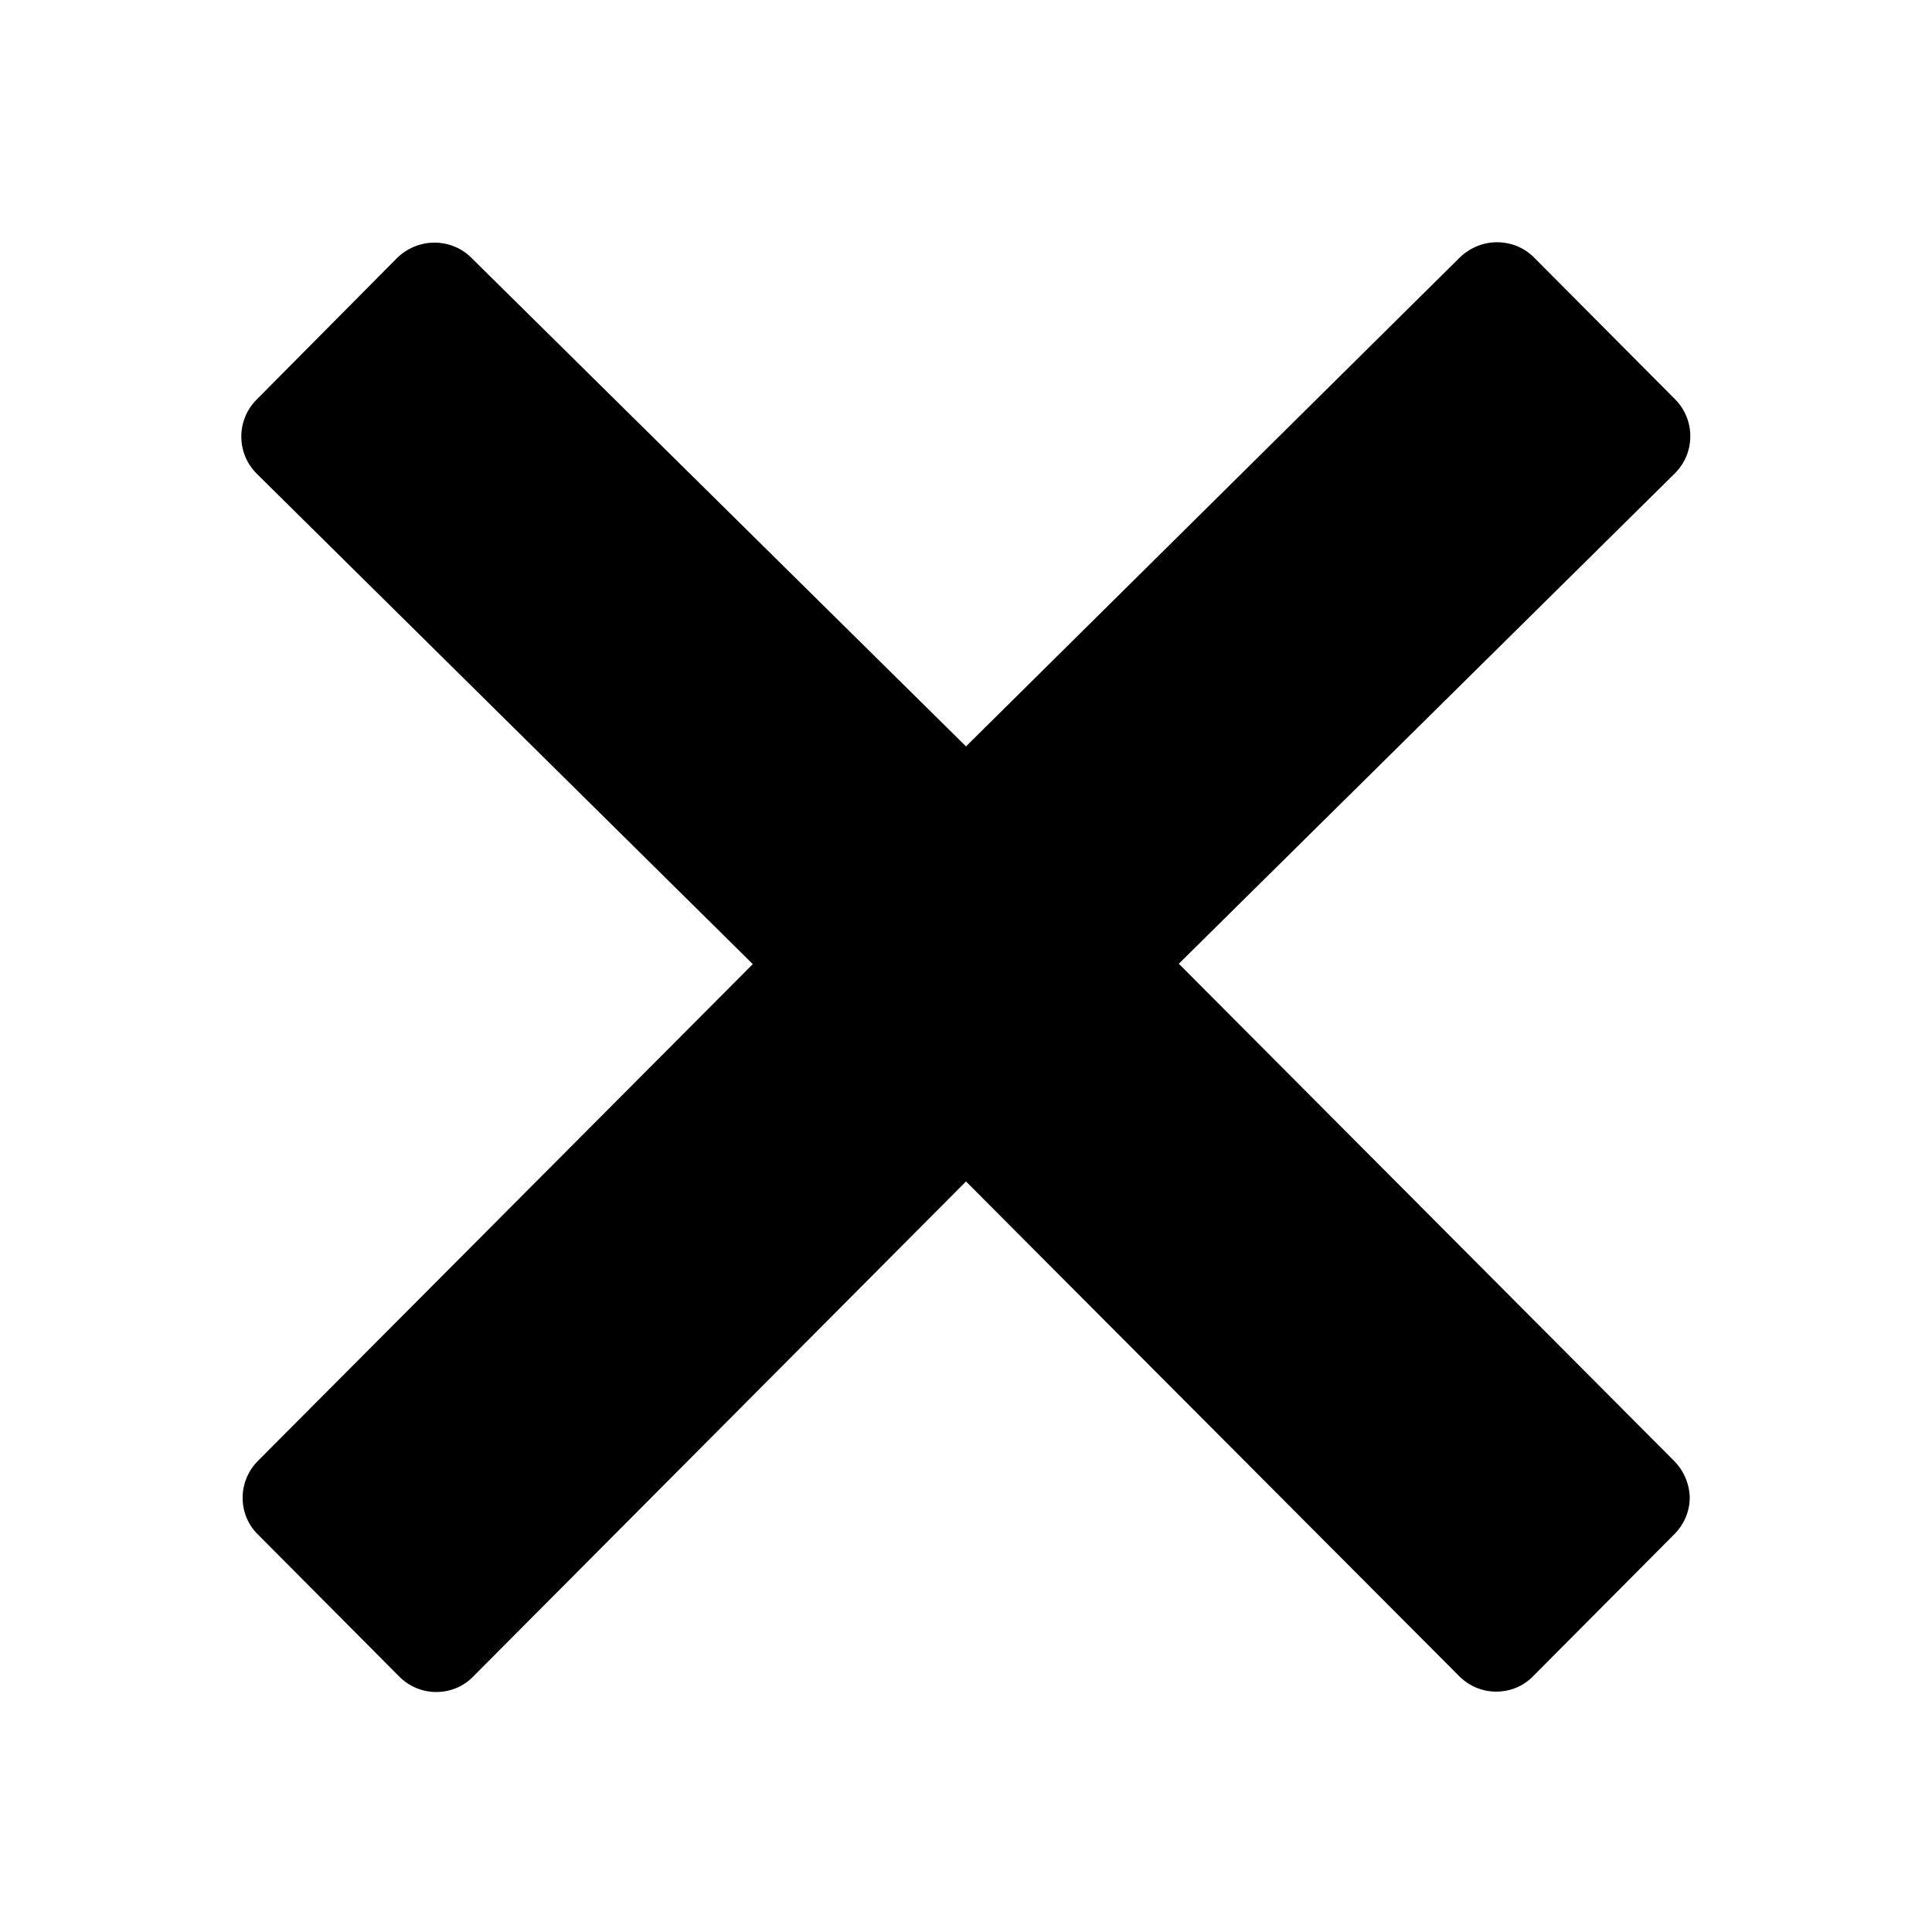
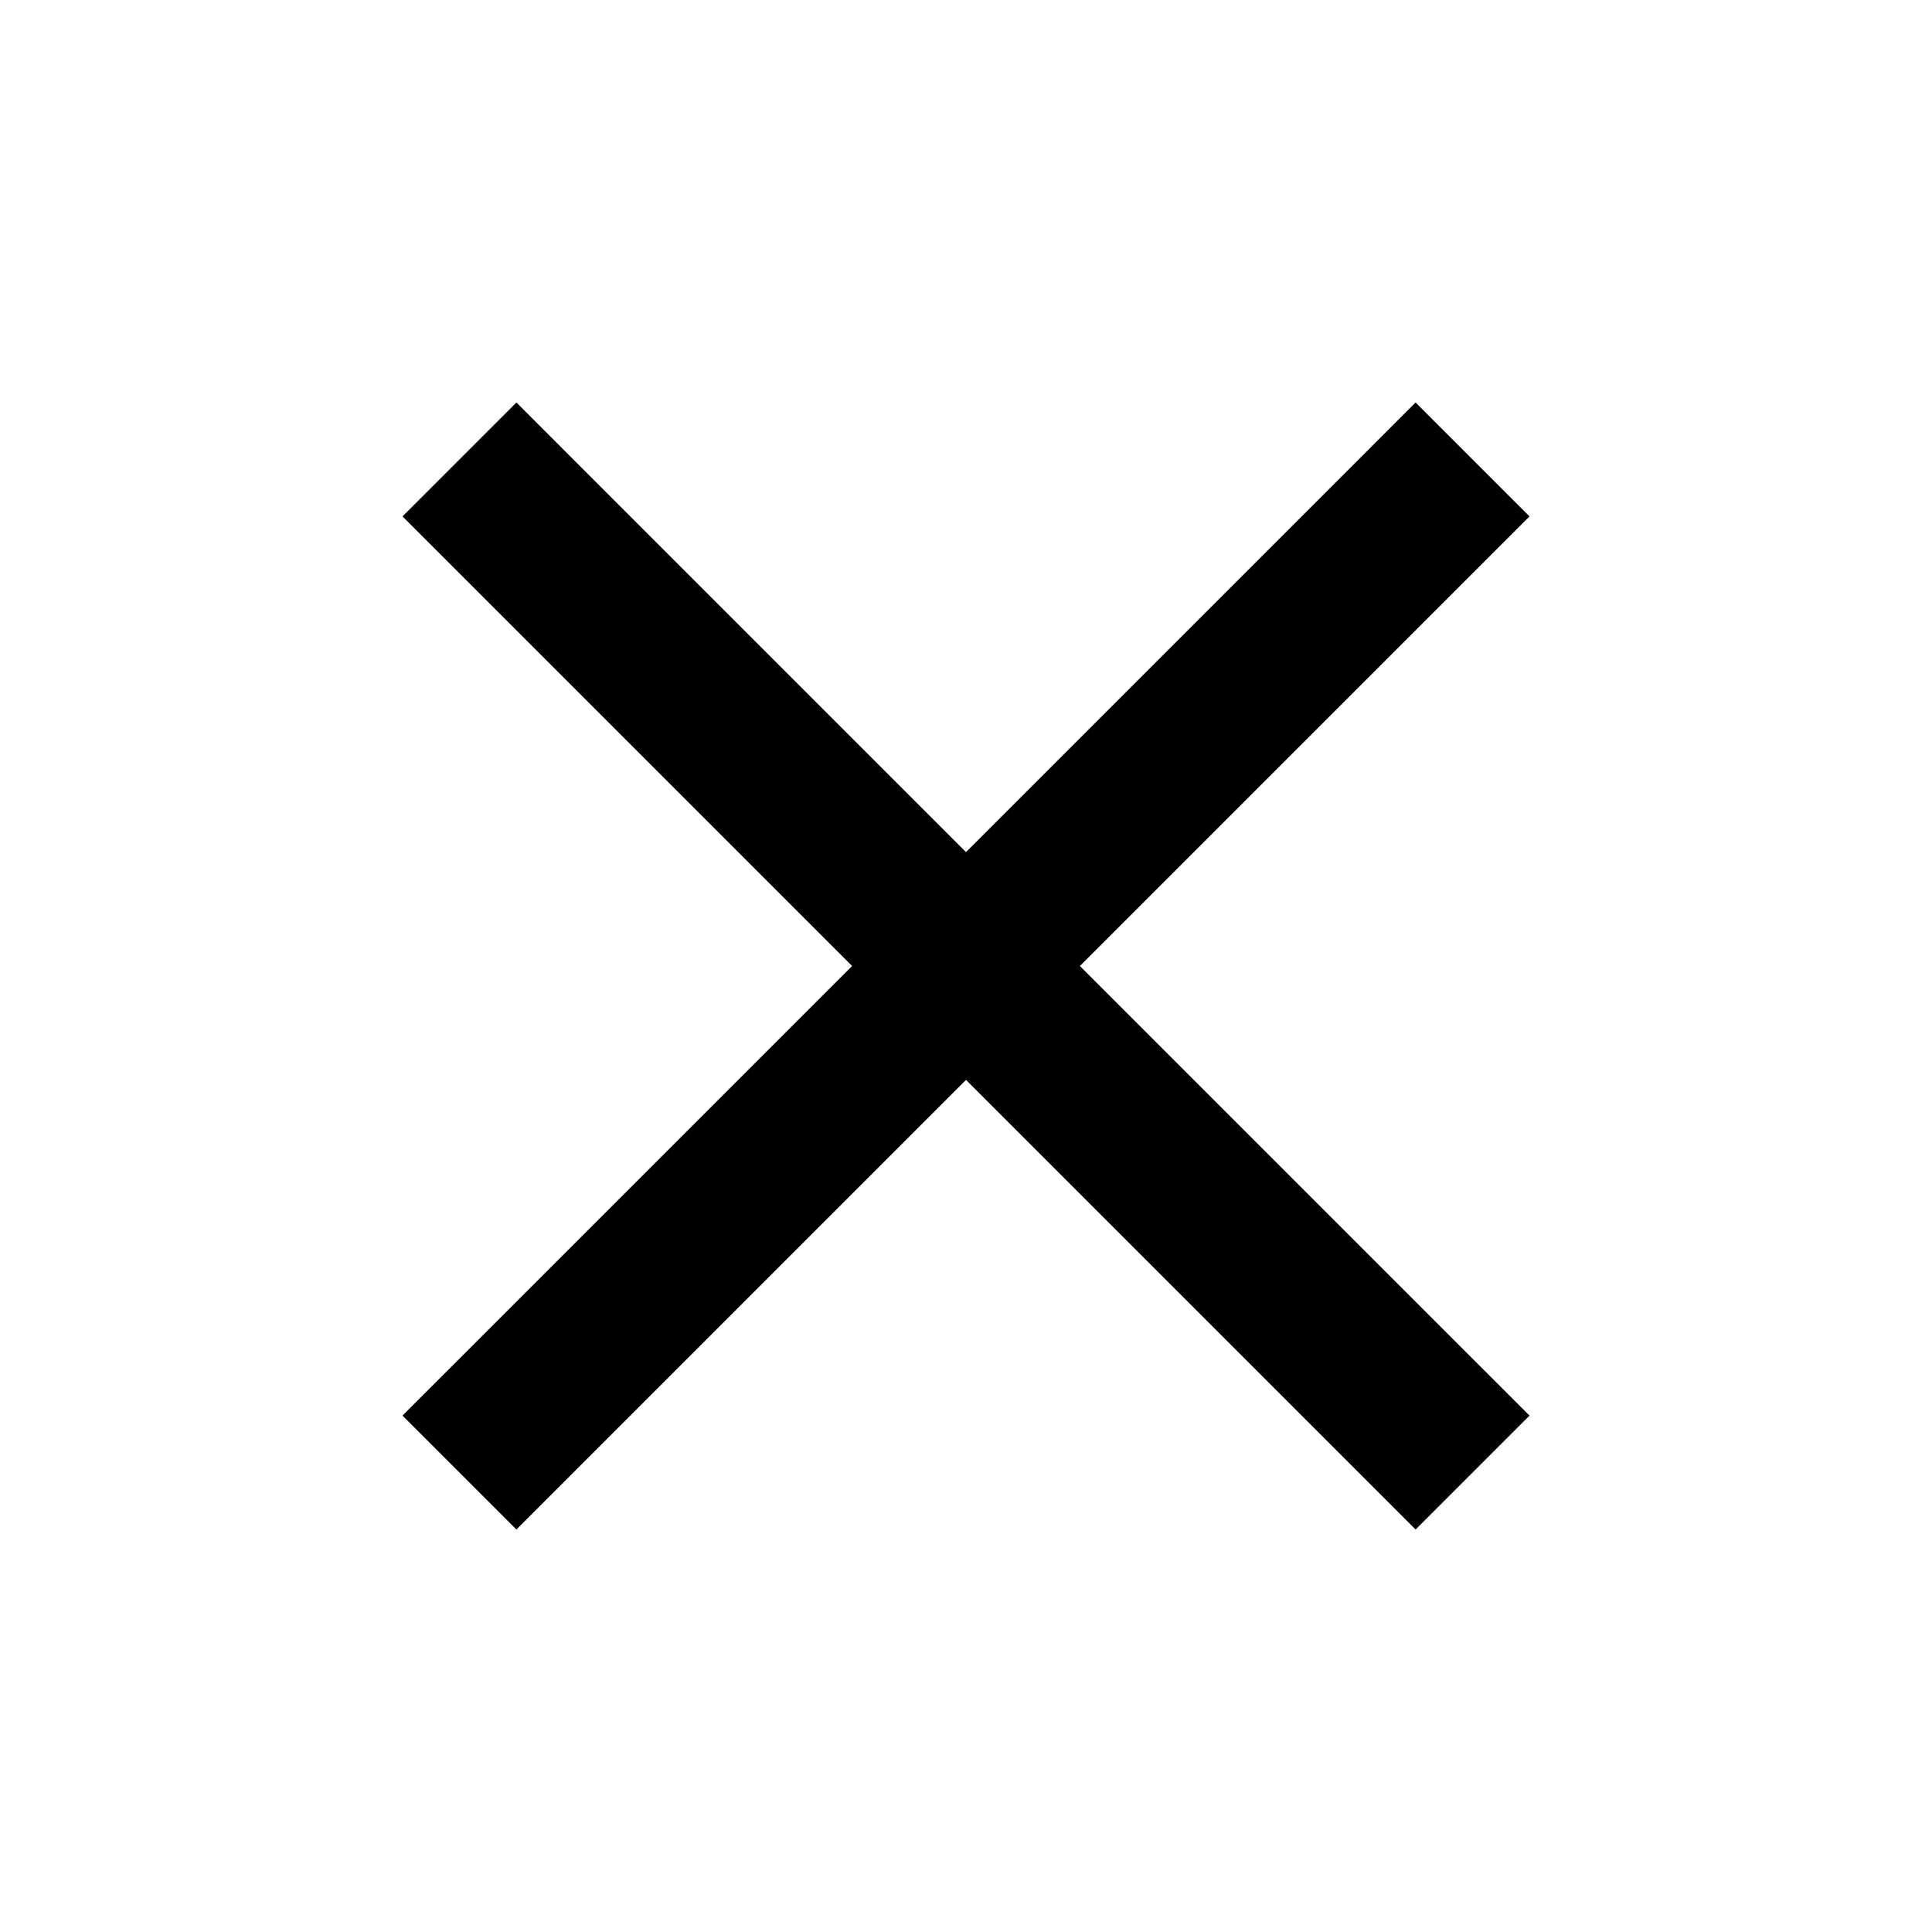
- <svg xmlns="http://www.w3.org/2000/svg" height="512px" id="Layer_1" style="enable-background:new 0 0 512 512;" version="1.1" viewBox="0 0 512 512" width="512px" xml:space="preserve">
-   <path d="M443.6,387.1L312.4,255.4l131.5-130c5.4-5.4,5.4-14.2,0-19.6l-37.4-37.6c-2.6-2.6-6.1-4-9.8-4c-3.7,0-7.2,1.5-9.8,4  L256,197.8L124.9,68.3c-2.6-2.6-6.1-4-9.8-4c-3.7,0-7.2,1.5-9.8,4L68,105.9c-5.4,5.4-5.4,14.2,0,19.6l131.5,130L68.4,387.1  c-2.6,2.6-4.1,6.1-4.1,9.8c0,3.7,1.4,7.2,4.1,9.8l37.4,37.6c2.7,2.7,6.2,4.1,9.8,4.1c3.5,0,7.1-1.3,9.8-4.1L256,313.1l130.7,131.1  c2.7,2.7,6.2,4.1,9.8,4.1c3.5,0,7.1-1.3,9.8-4.1l37.4-37.6c2.6-2.6,4.1-6.1,4.1-9.8C447.7,393.2,446.2,389.7,443.6,387.1z" />
+ <svg xmlns="http://www.w3.org/2000/svg" height="48" viewBox="0 0 48 48" width="48">
+   <path d="M38 12.83l-2.83-2.83-11.17 11.17-11.17-11.17-2.83 2.83 11.17 11.17-11.17 11.17 2.83 2.83 11.17-11.17 11.17 11.17 2.83-2.83-11.17-11.17z" />
+   <path d="M0 0h48v48h-48z" fill="none" />
</svg>
